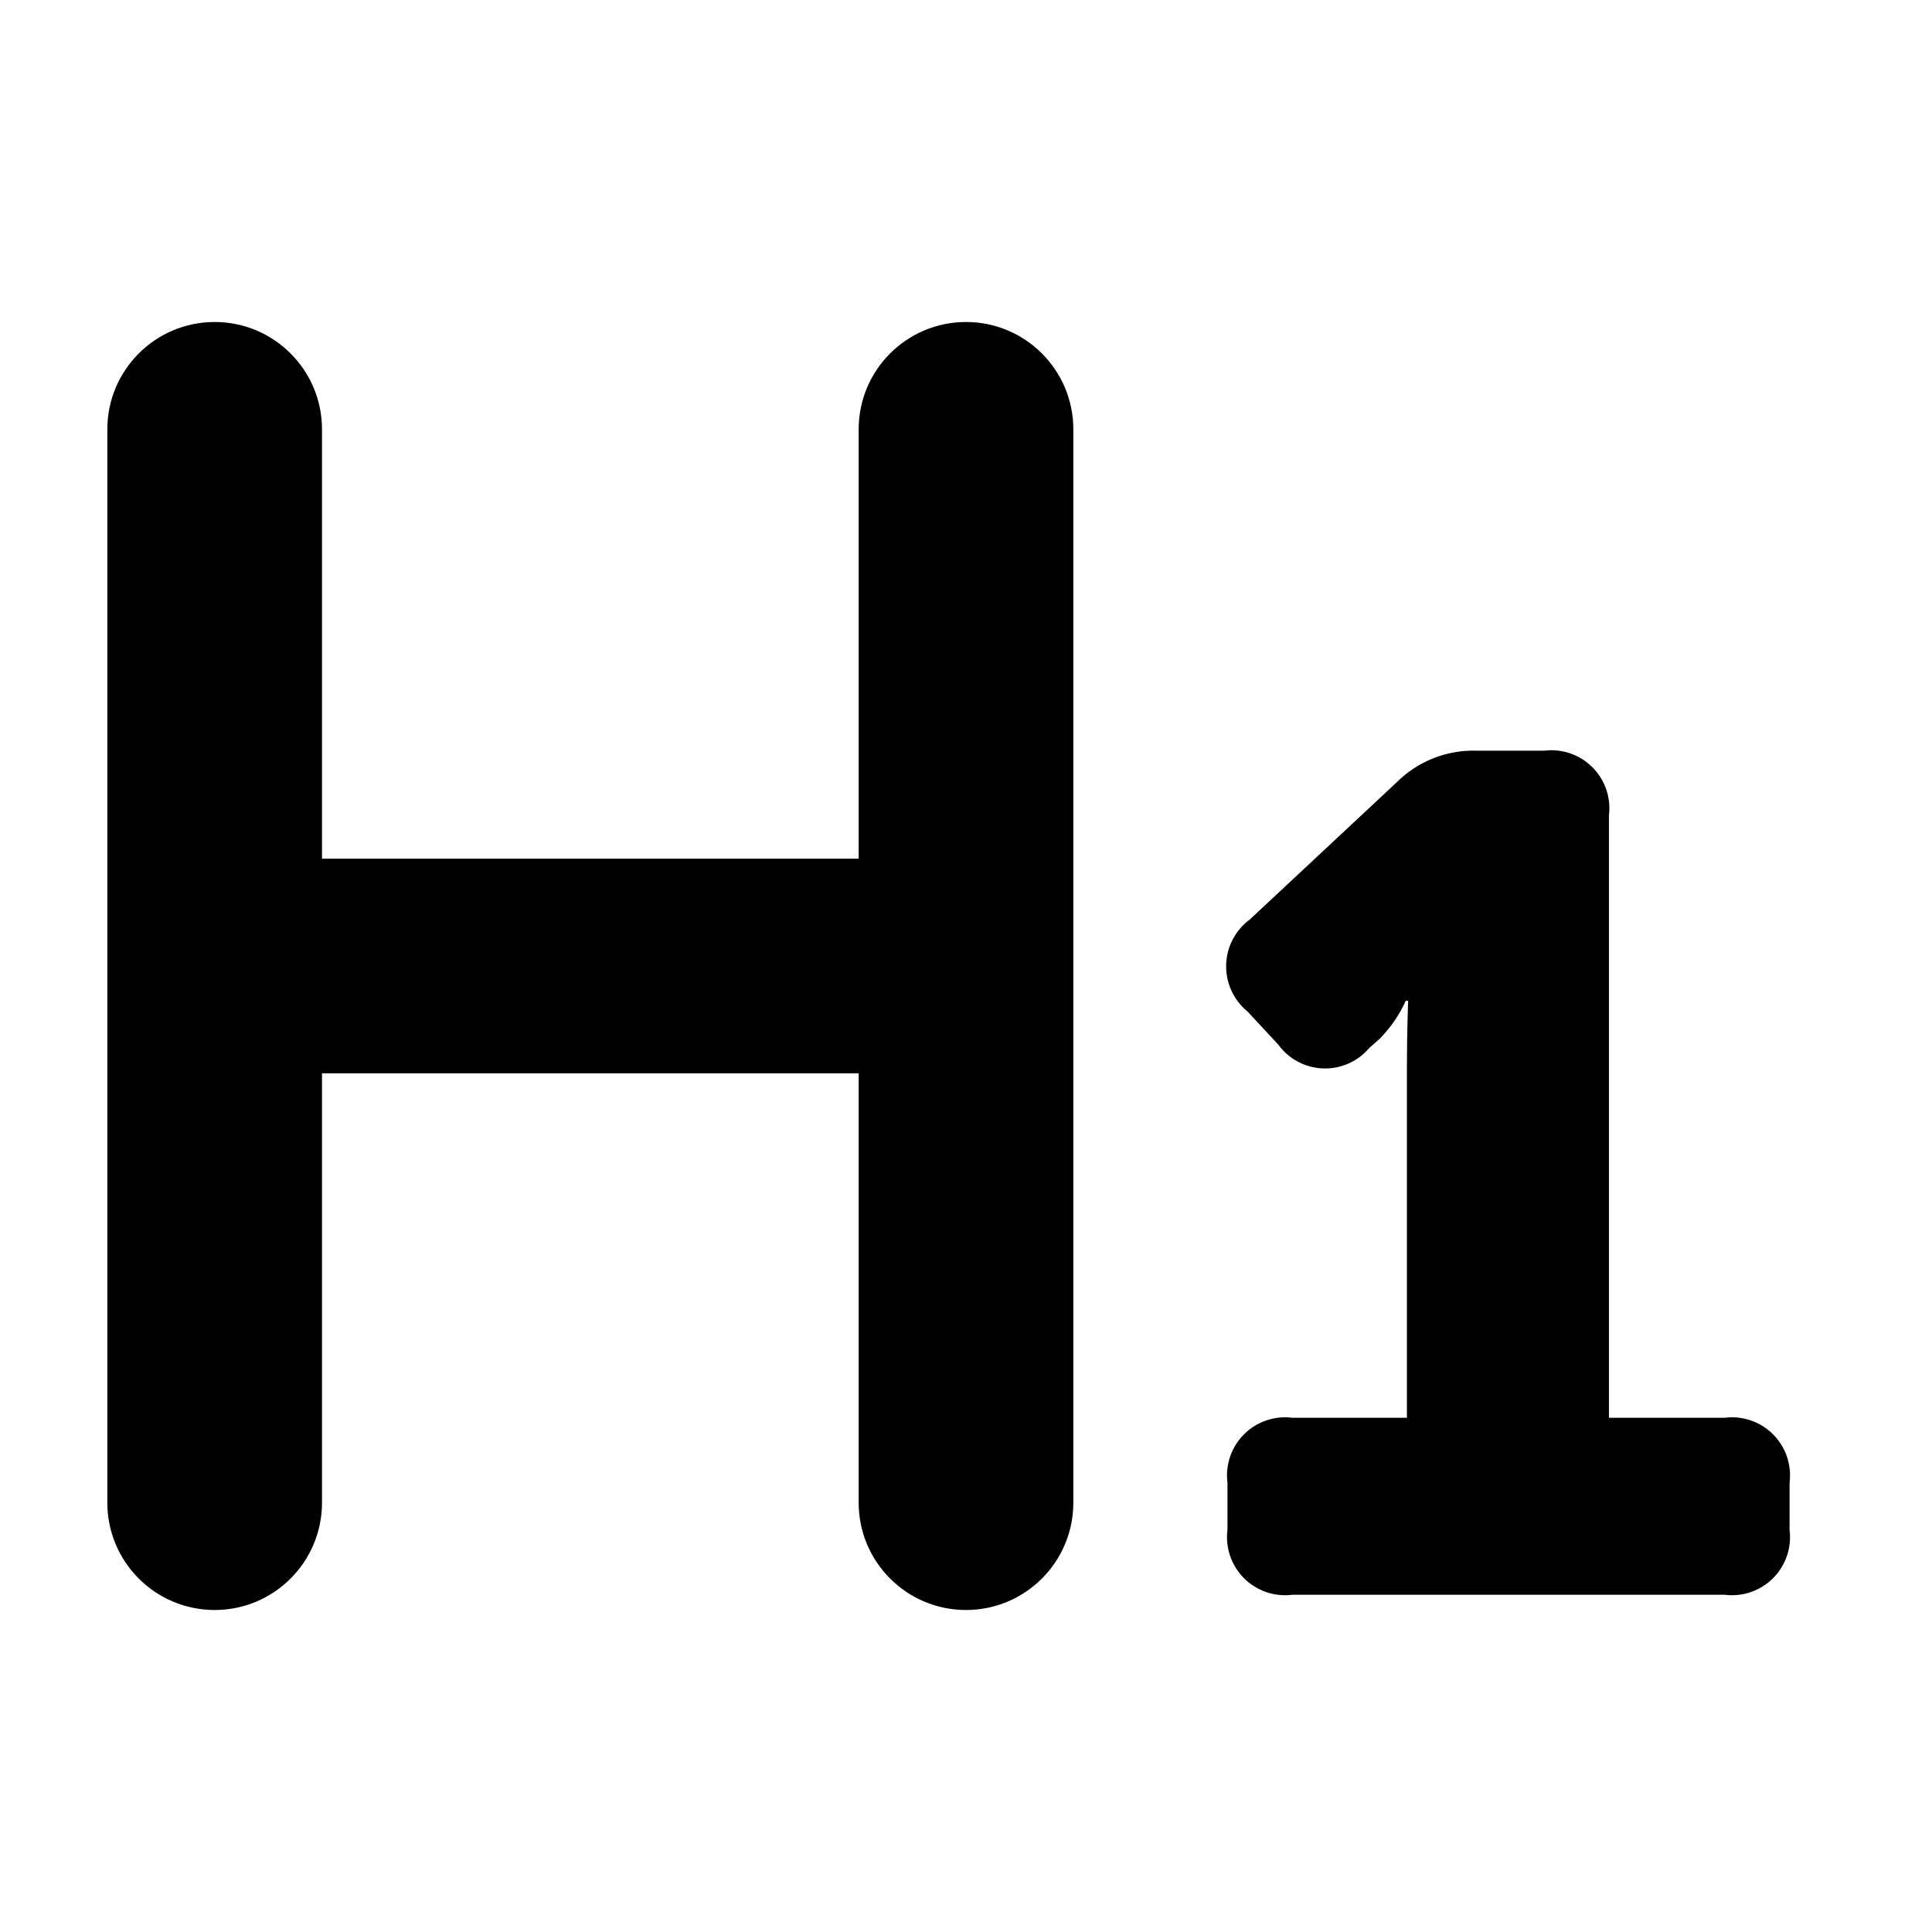
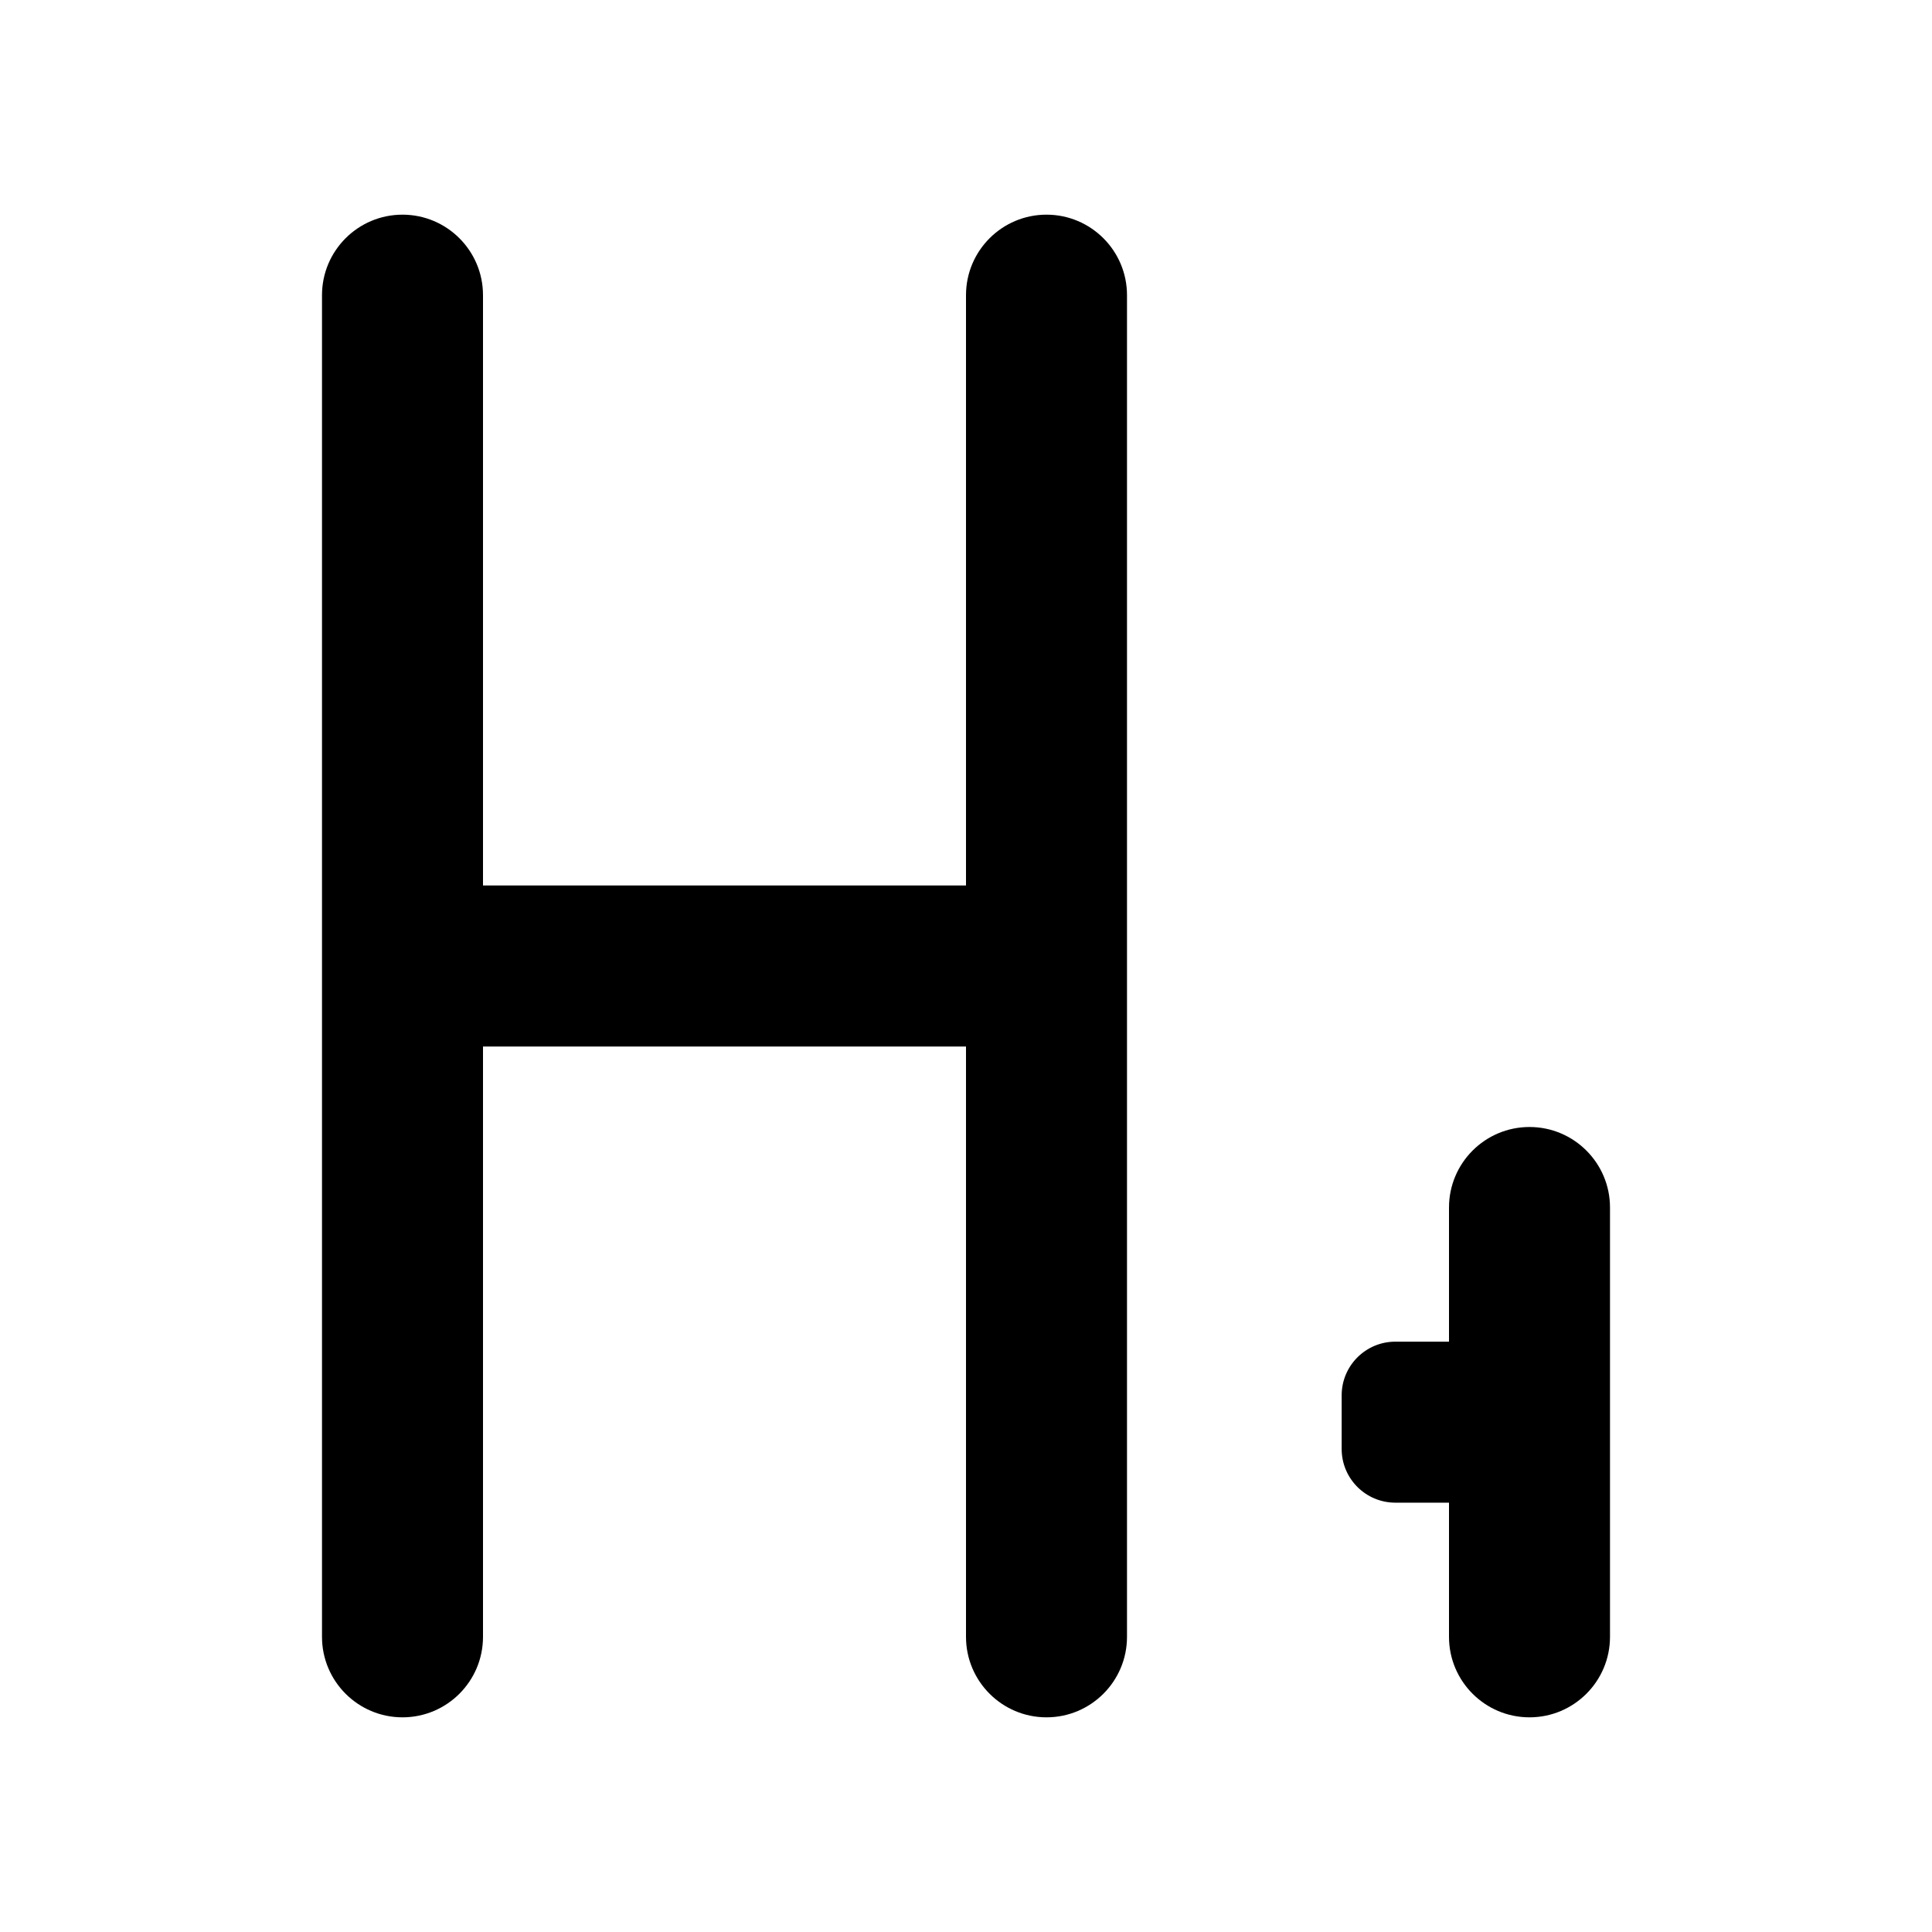
- <svg viewBox="0 0 18 18">
-   <path class="ql-fill" d="M10,4V14a1,1,0,0,1-2,0V10H3v4a1,1,0,0,1-2,0V4A1,1,0,0,1,3,4V8H8V4a1,1,0,0,1,2,0Zm6.068,9.209H14.99V7.599a.541.541,0,0,0-.605-.605h-.627a1.011,1.011,0,0,0-.748.297L11.645,8.566a.543.543,0,0,0-.022.858l.286.308a.539.539,0,0,0,.847.033l.099-.088a1.214,1.214,0,0,0,.242-.353h.022s-.011.309-.011.605V13.209H12.041a.541.541,0,0,0-.605.605v.439a.541.541,0,0,0,.605.605h4.027a.541.541,0,0,0,.605-.605v-.439A.541.541,0,0,0,16.068,13.209Z" />
+ <svg xmlns="http://www.w3.org/2000/svg" viewBox="0 0 18 18" fill="none">
+   <path d="M3 2.75C3 2.336 3.336 2 3.75 2C4.164 2 4.5 2.336 4.5 2.75V8.25H9V2.75C9 2.336 9.336 2 9.75 2C10.164 2 10.5 2.336 10.5 2.75V15.25C10.5 15.664 10.164 16 9.75 16C9.336 16 9 15.664 9 15.25V9.75H4.5V15.25C4.5 15.664 4.164 16 3.75 16C3.336 16 3 15.664 3 15.25V2.75Z" fill="currentColor" />
+   <path d="M12.5 13C12.5 12.724 12.724 12.5 13 12.5H13.5V11.25C13.5 10.836 13.836 10.5 14.25 10.5C14.664 10.5 15 10.836 15 11.25V15.25C15 15.664 14.664 16 14.25 16C13.836 16 13.5 15.664 13.5 15.25V14H13C12.724 14 12.5 13.776 12.5 13.5V13Z" fill="currentColor" />
</svg>
